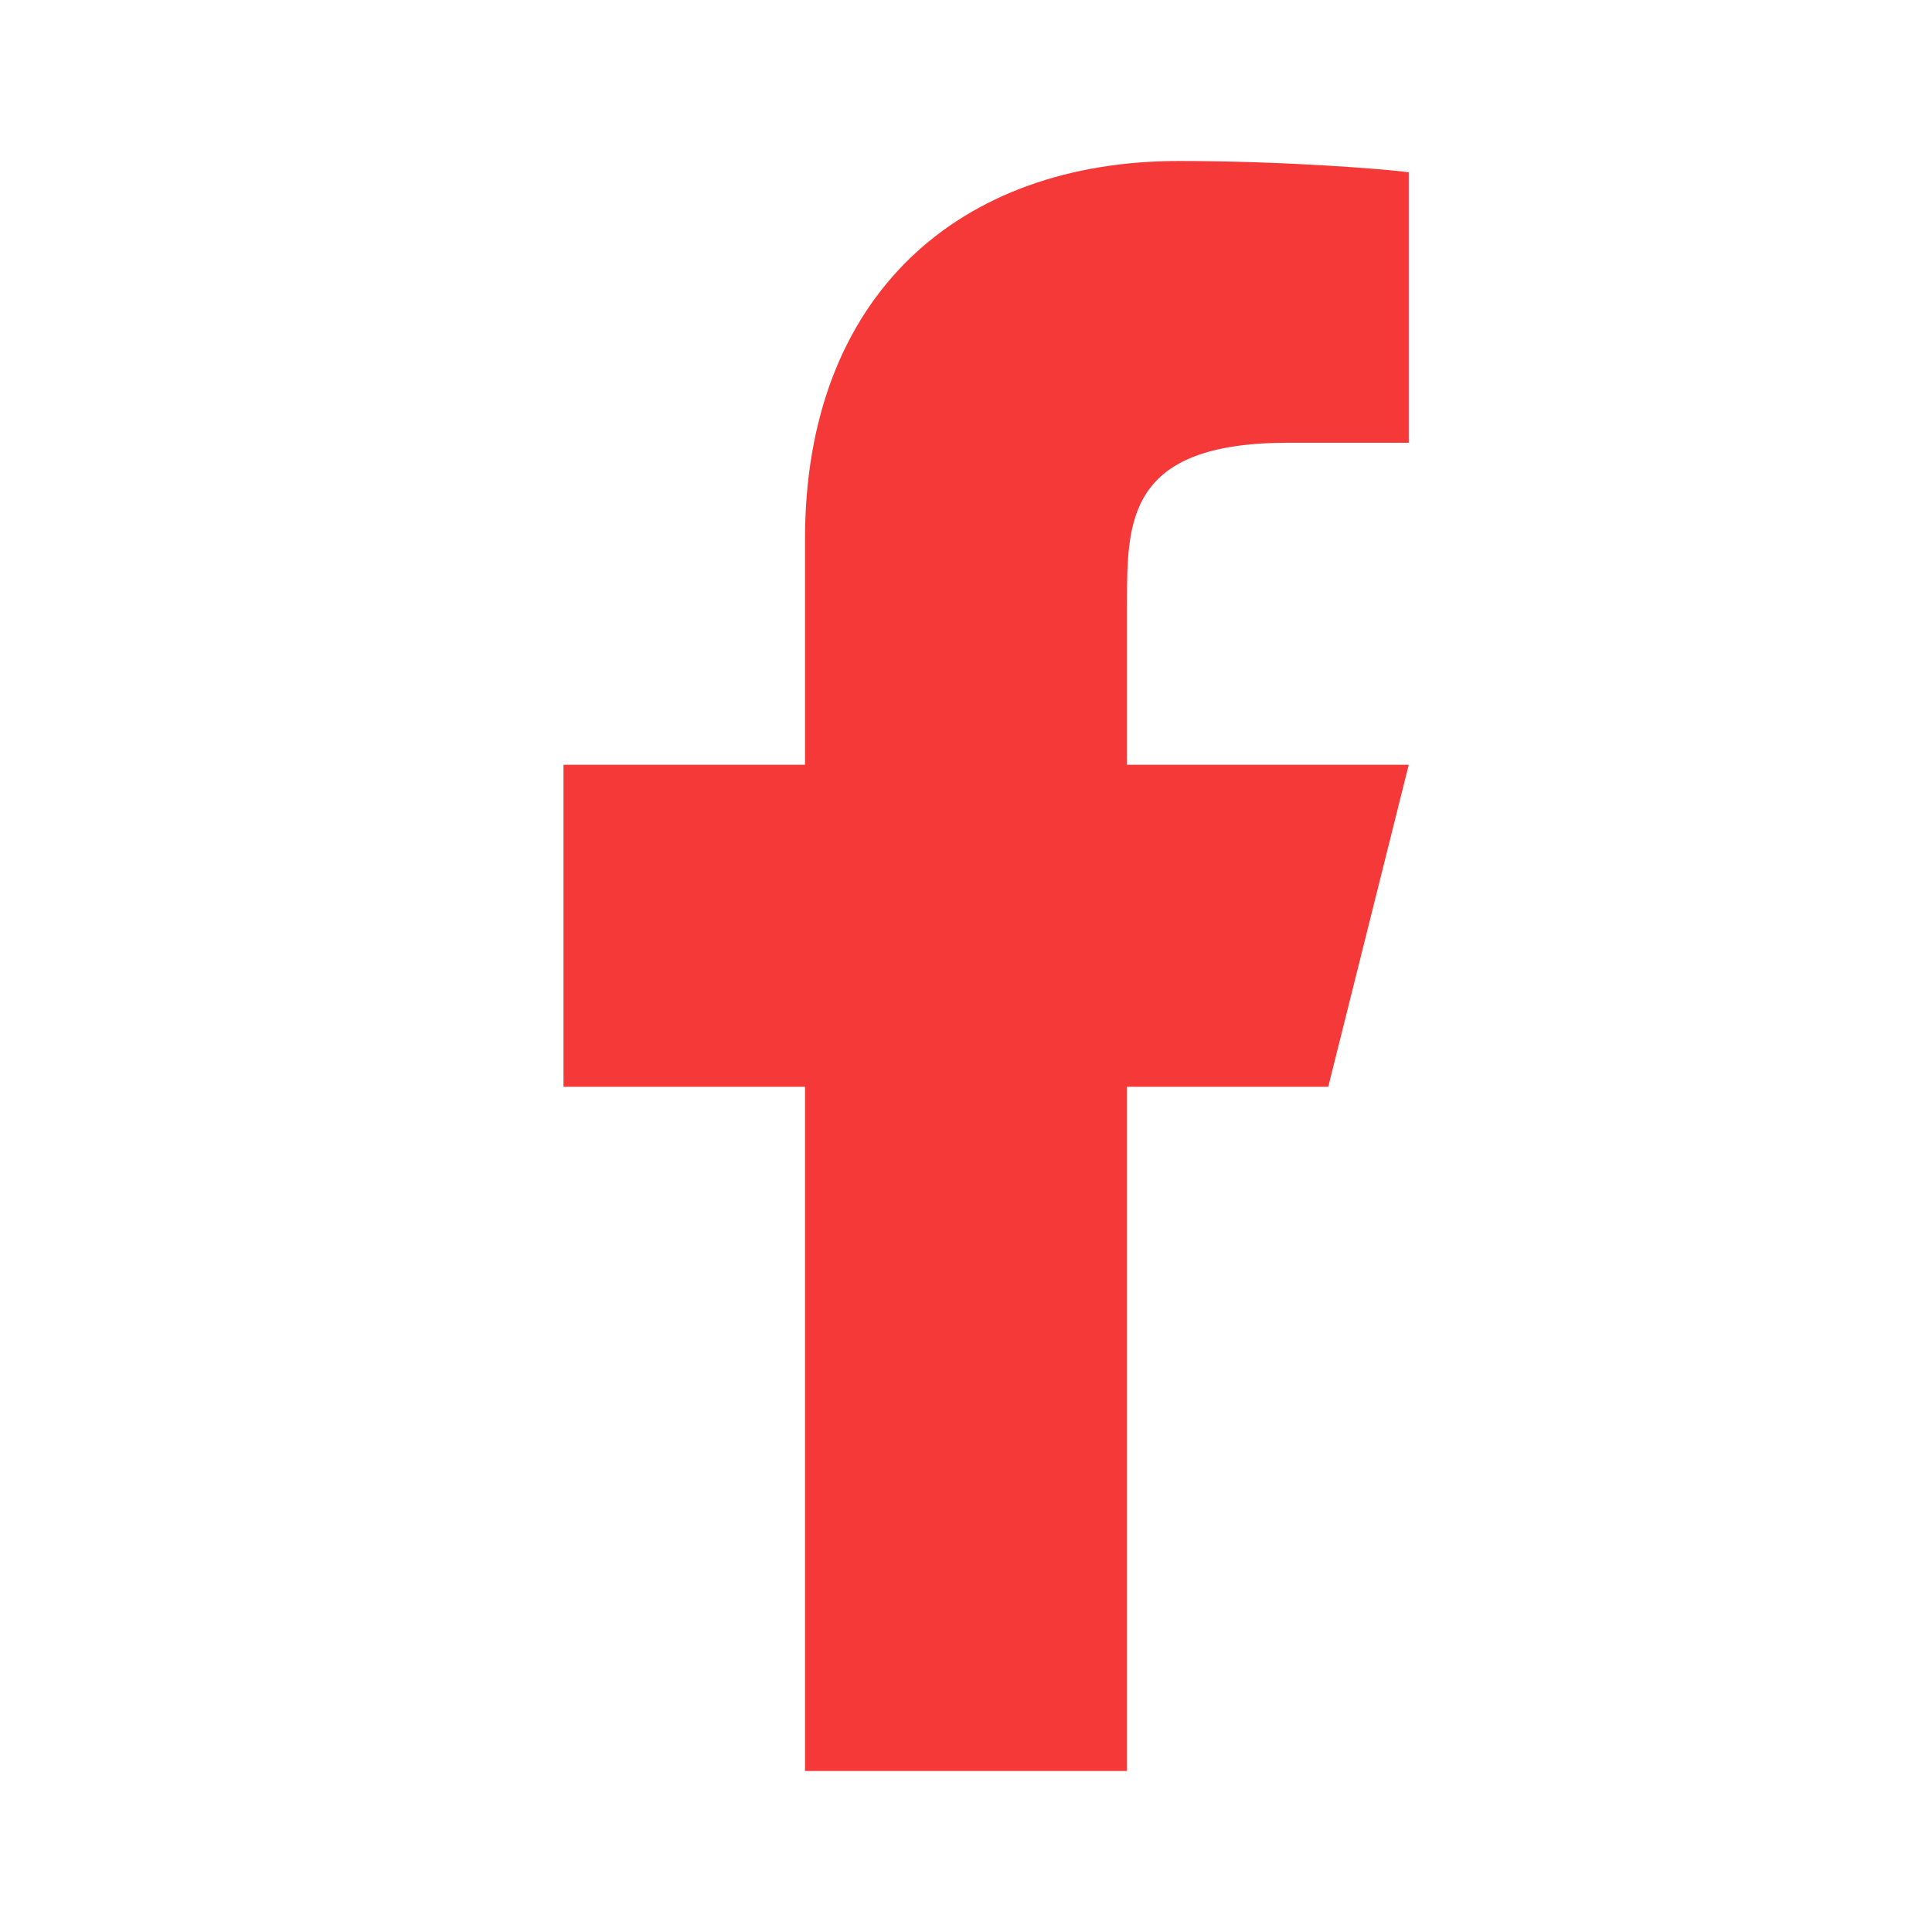
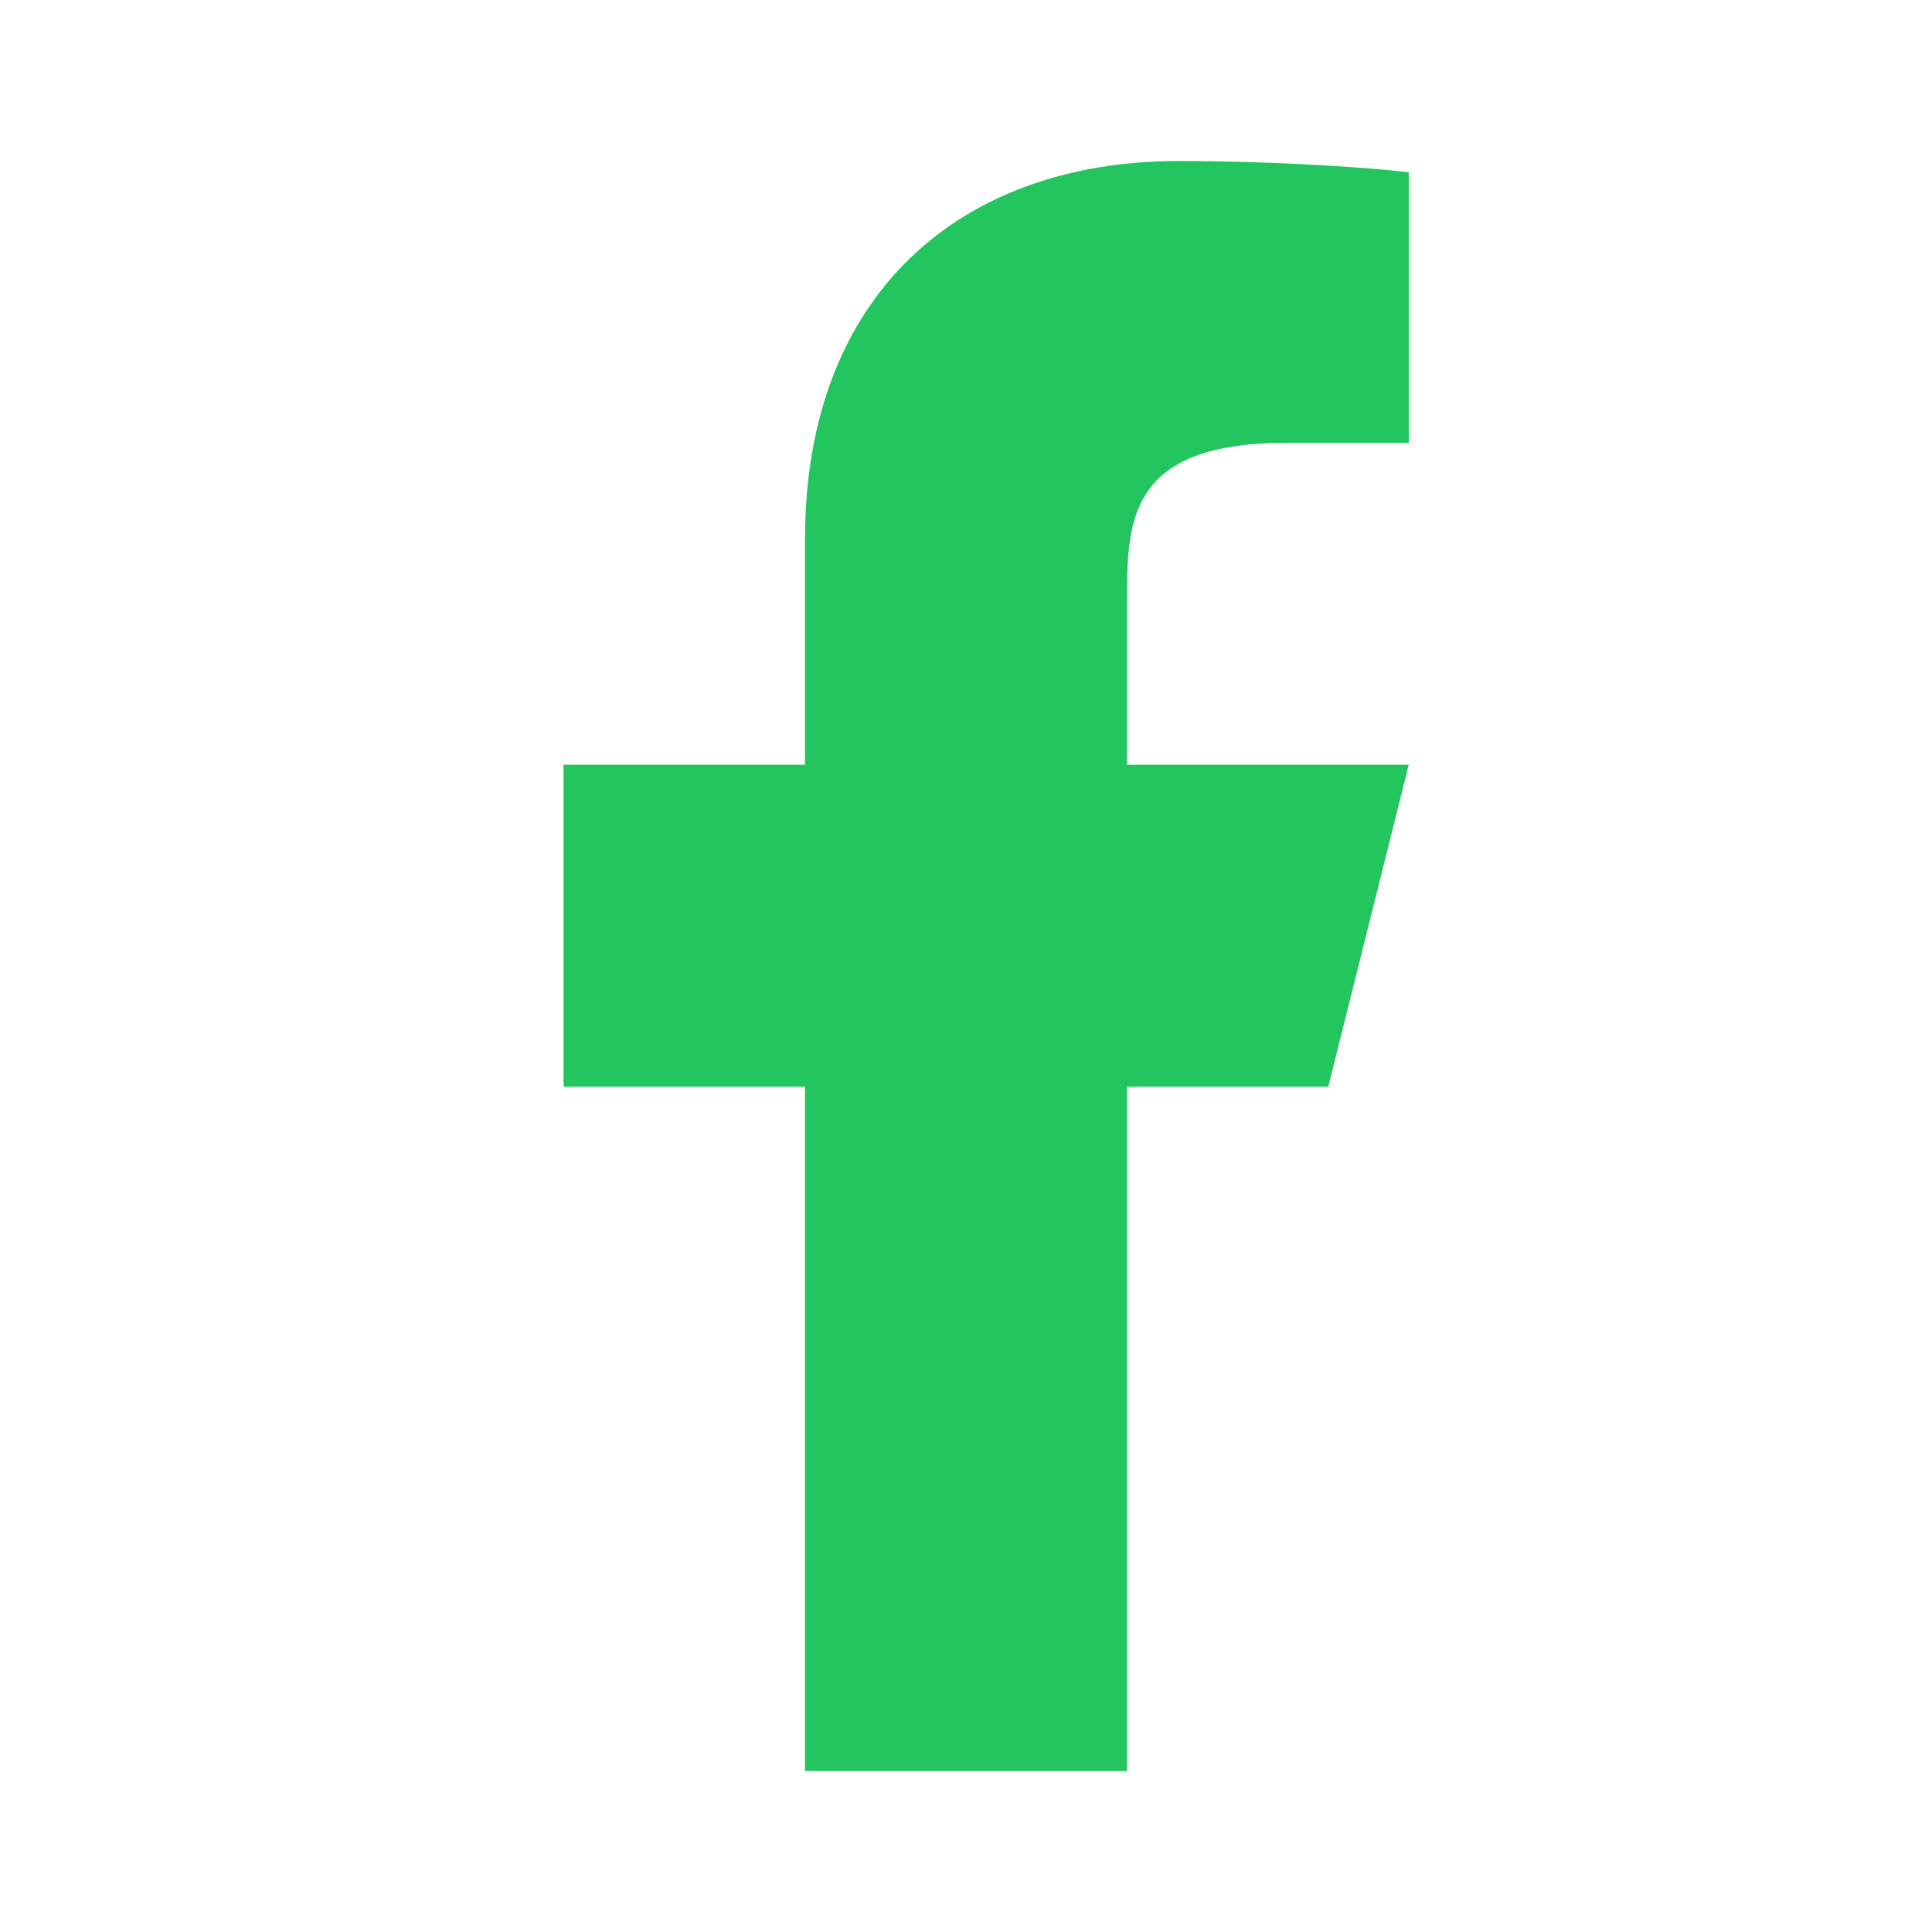
<svg xmlns="http://www.w3.org/2000/svg" viewBox="0 0 24 24" width="24" height="24">
  <path fill="none" d="M0 0h24v24H0z" />
-   <path d="M14 13.5h2.5l1-4H14v-2c0-1.03 0-2 2-2h1.5V2.14c-.326-.043-1.557-.14-2.857-.14C11.928 2 10 3.657 10 6.7v2.8H7v4h3V22h4v-8.5z" fill="rgba(245,56,56,1)" />
+   <path d="M14 13.5h2.5l1-4H14v-2c0-1.03 0-2 2-2h1.5V2.14c-.326-.043-1.557-.14-2.857-.14C11.928 2 10 3.657 10 6.7v2.8H7v4h3V22h4v-8.5z" fill="#22c55e" />
</svg>
